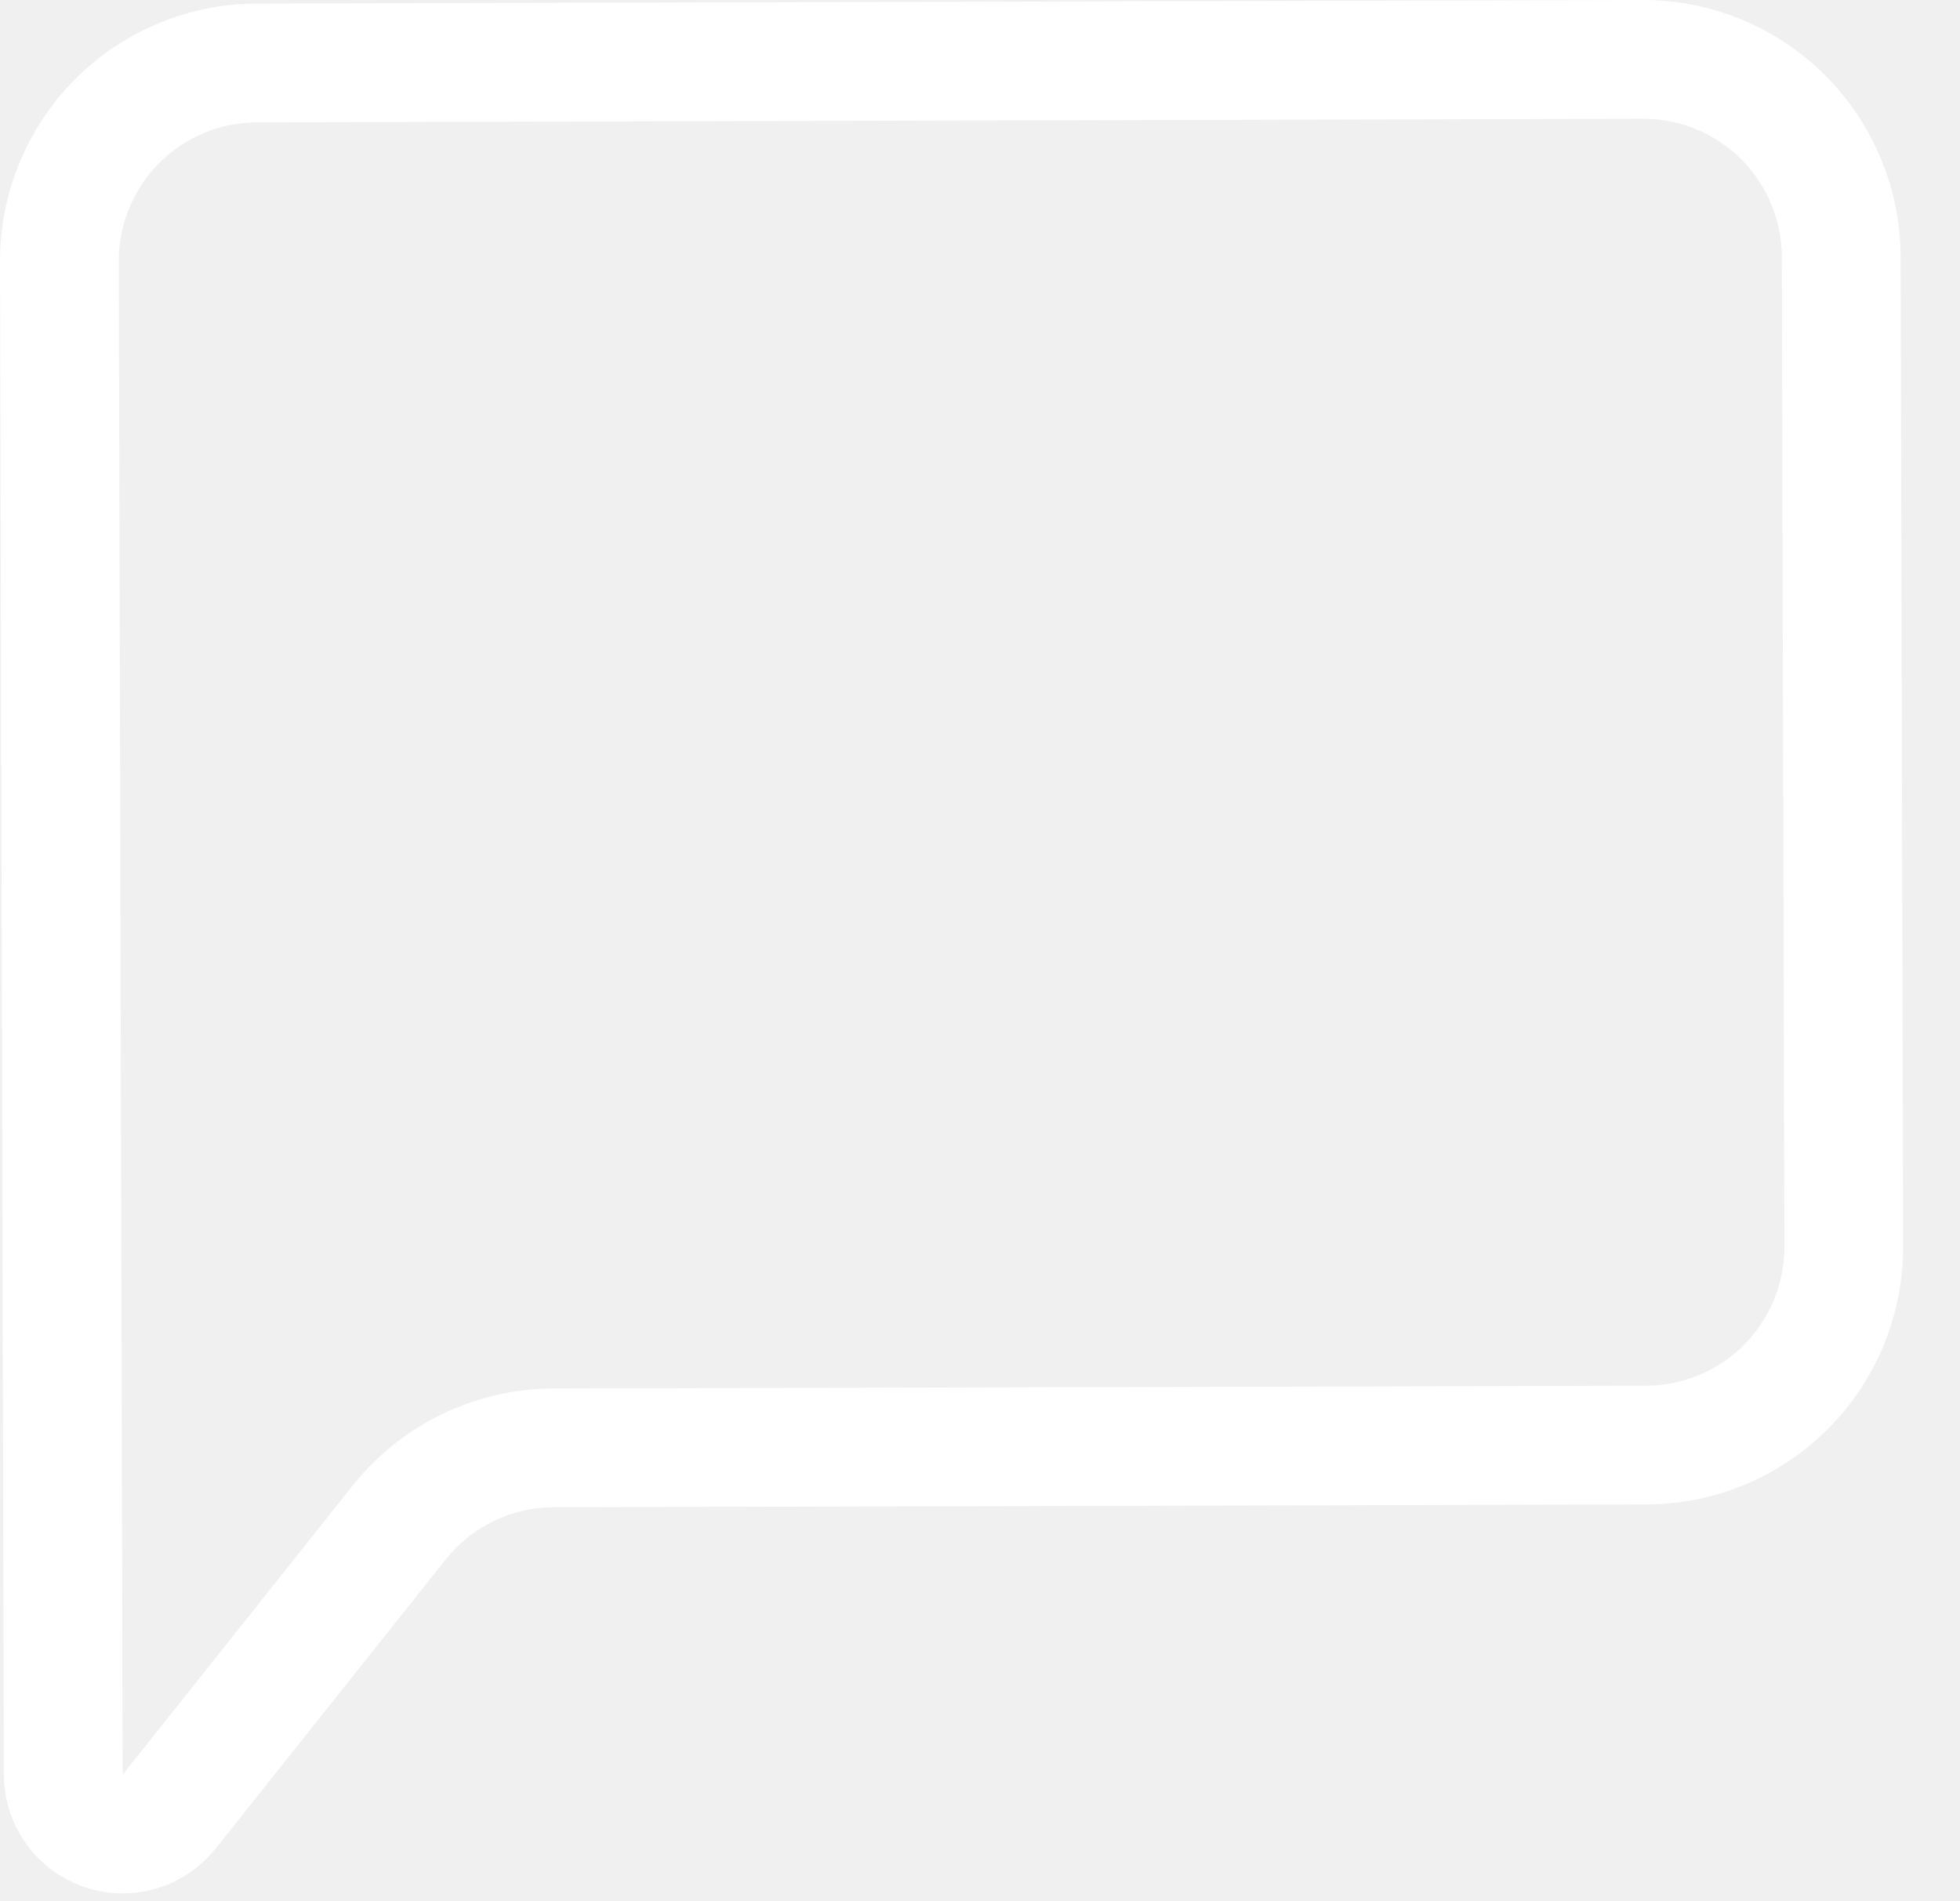
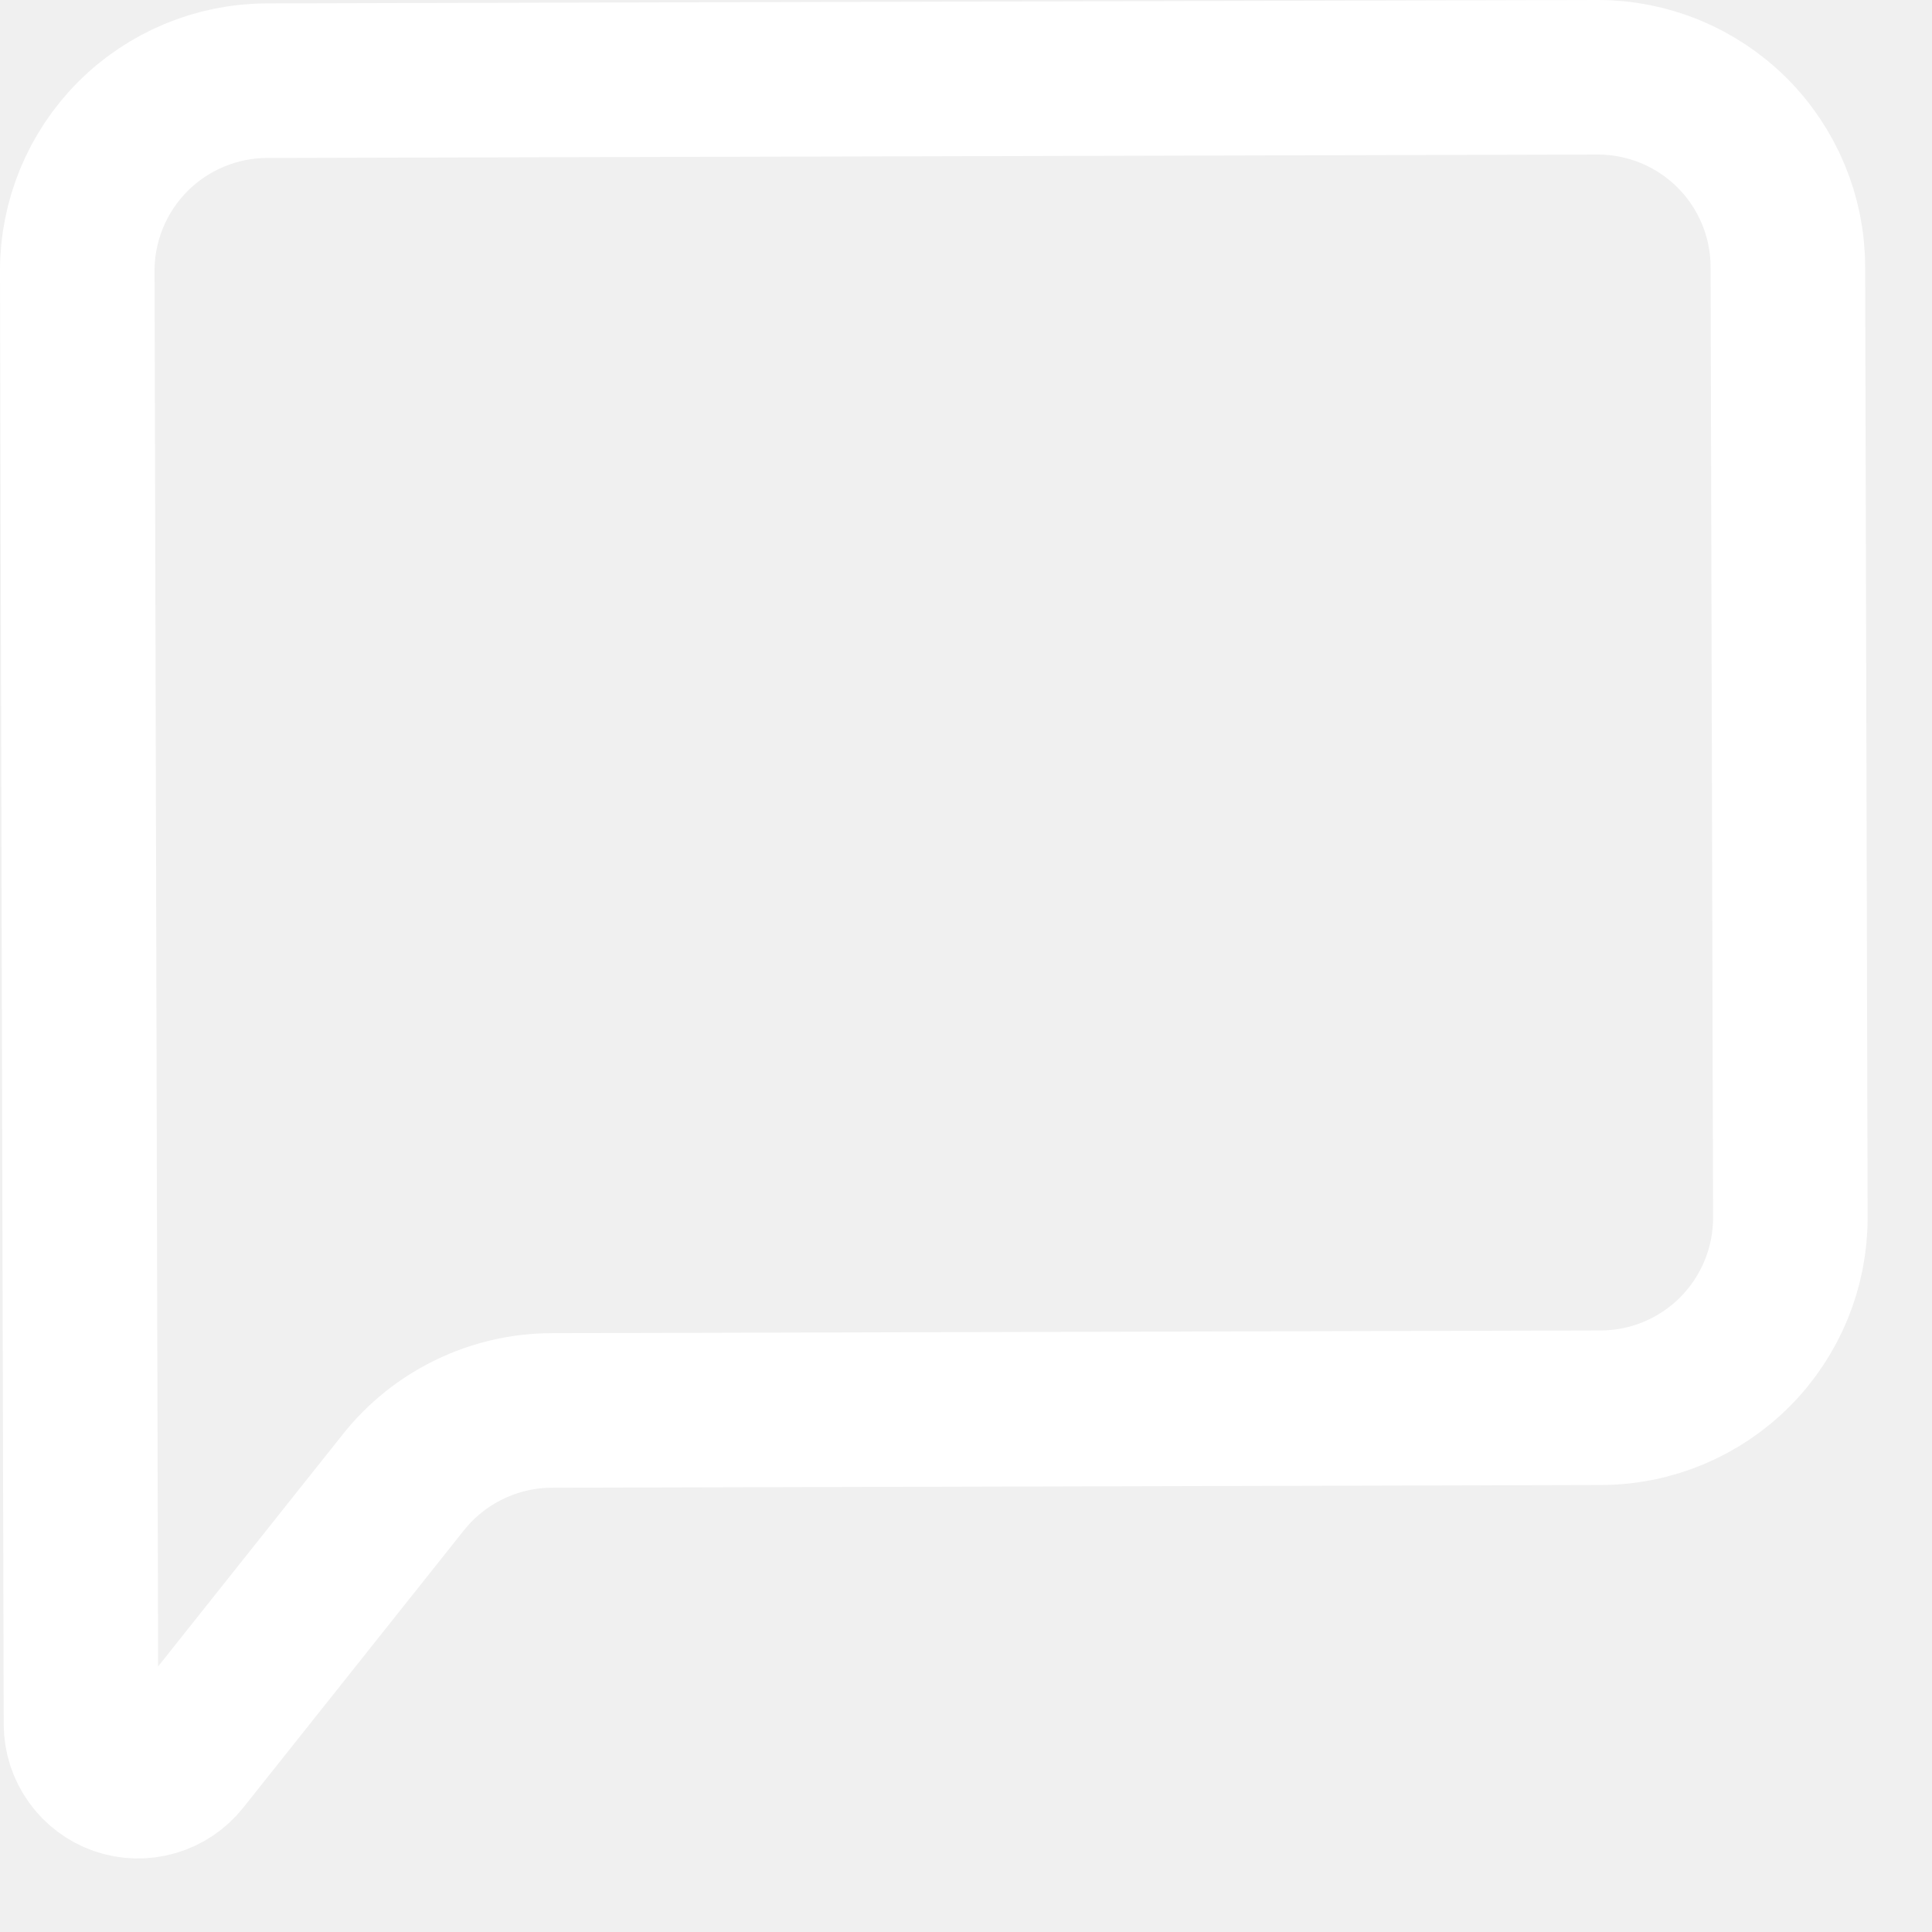
- <svg xmlns="http://www.w3.org/2000/svg" width="33" height="32" viewBox="0 0 33 32" fill="none">
-   <path d="M1.065 29.885L1 4.402C0.998 3.518 1.347 2.669 1.97 2.042C2.594 1.415 3.44 1.062 4.325 1.06L27.658 1C28.542 0.997 29.391 1.346 30.017 1.97C30.644 2.593 30.997 3.44 31 4.324L31.043 20.991C31.045 21.875 30.696 22.724 30.072 23.351C29.449 23.977 28.602 24.331 27.718 24.333L9.32 24.38C8.82 24.382 8.327 24.495 7.877 24.713C7.428 24.93 7.032 25.246 6.721 25.637L2.849 30.504C2.72 30.666 2.544 30.784 2.345 30.842C2.146 30.9 1.933 30.895 1.738 30.827C1.542 30.759 1.372 30.632 1.251 30.463C1.131 30.294 1.066 30.092 1.065 29.885Z" stroke="white" stroke-width="2" />
+ <svg xmlns="http://www.w3.org/2000/svg" width="25" height="25" viewBox="0 0 25 25" fill="none">
+   <path d="M1.048 22.313L1 3.51C0.998 2.858 1.256 2.232 1.716 1.769C2.176 1.307 2.801 1.046 3.453 1.044L20.67 1C21.322 0.998 21.948 1.256 22.411 1.716C22.873 2.176 23.134 2.801 23.135 3.453L23.167 15.751C23.169 16.403 22.911 17.029 22.451 17.492C21.991 17.954 21.366 18.215 20.714 18.216L7.139 18.251C6.77 18.252 6.406 18.336 6.075 18.497C5.743 18.657 5.451 18.89 5.221 19.179L2.364 22.77C2.269 22.889 2.139 22.977 1.992 23.019C1.845 23.062 1.689 23.058 1.544 23.008C1.4 22.958 1.275 22.864 1.186 22.739C1.097 22.615 1.049 22.466 1.048 22.313Z" stroke="white" stroke-width="2" />
</svg>
